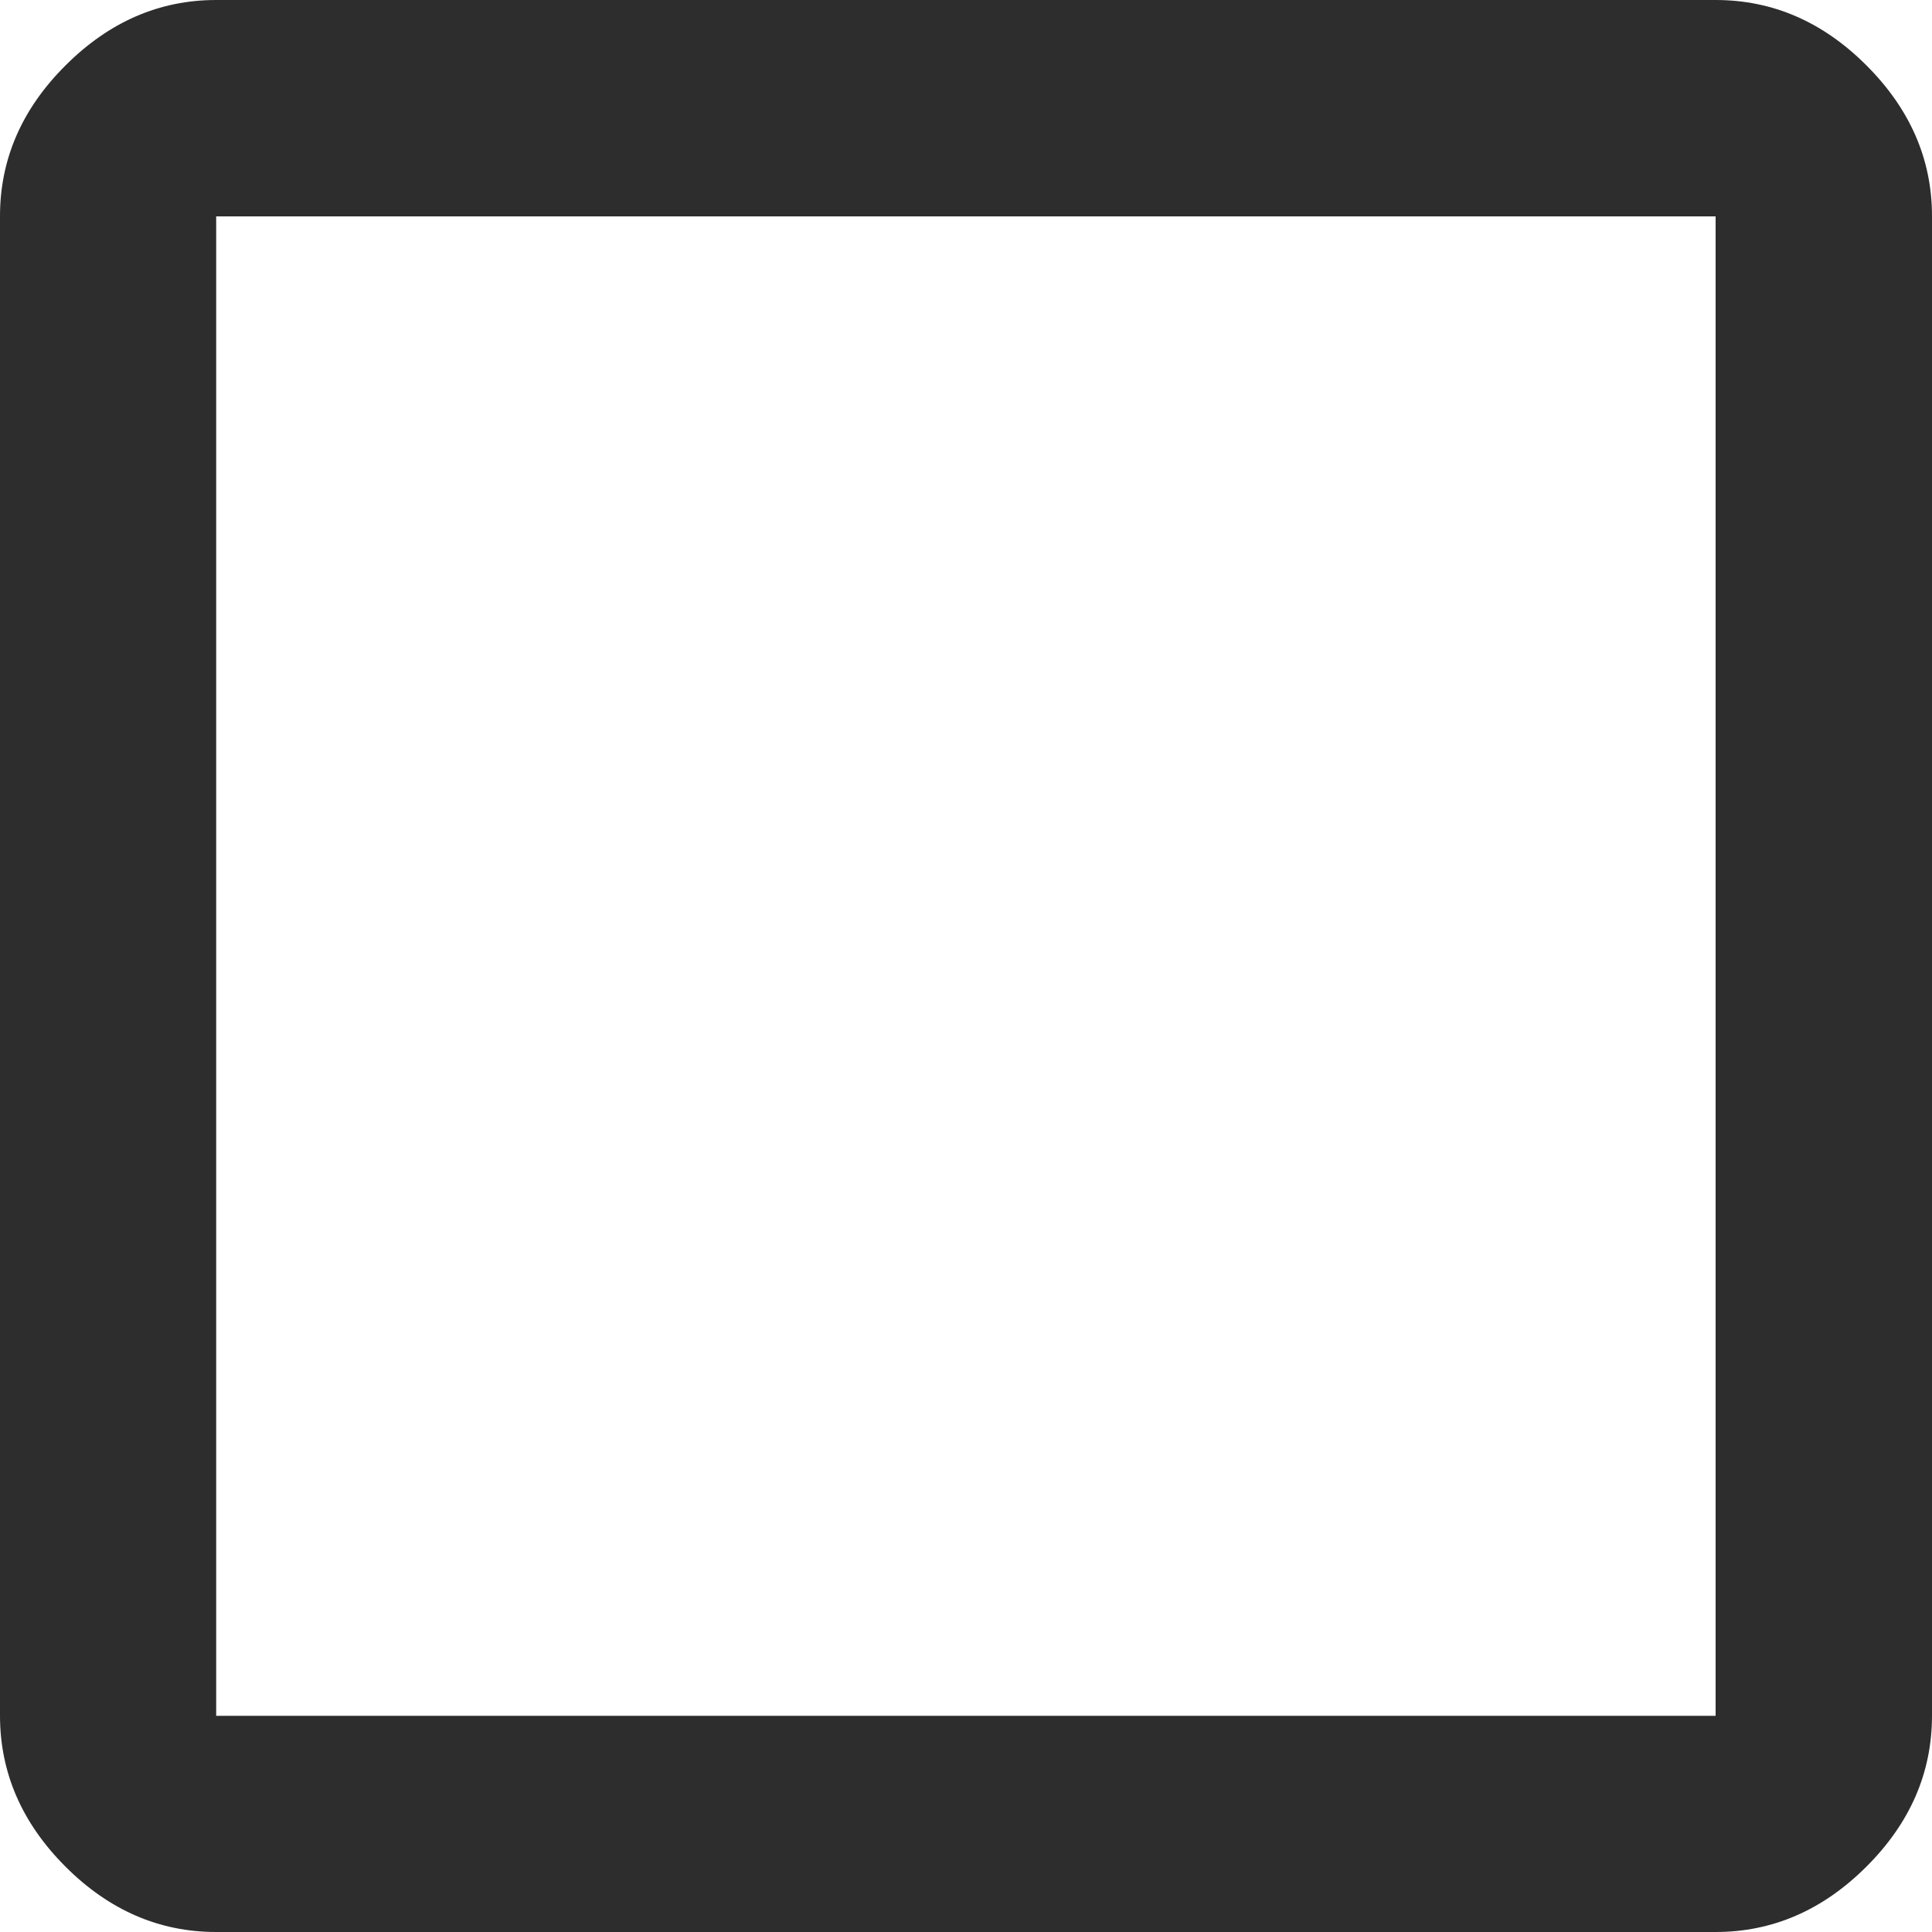
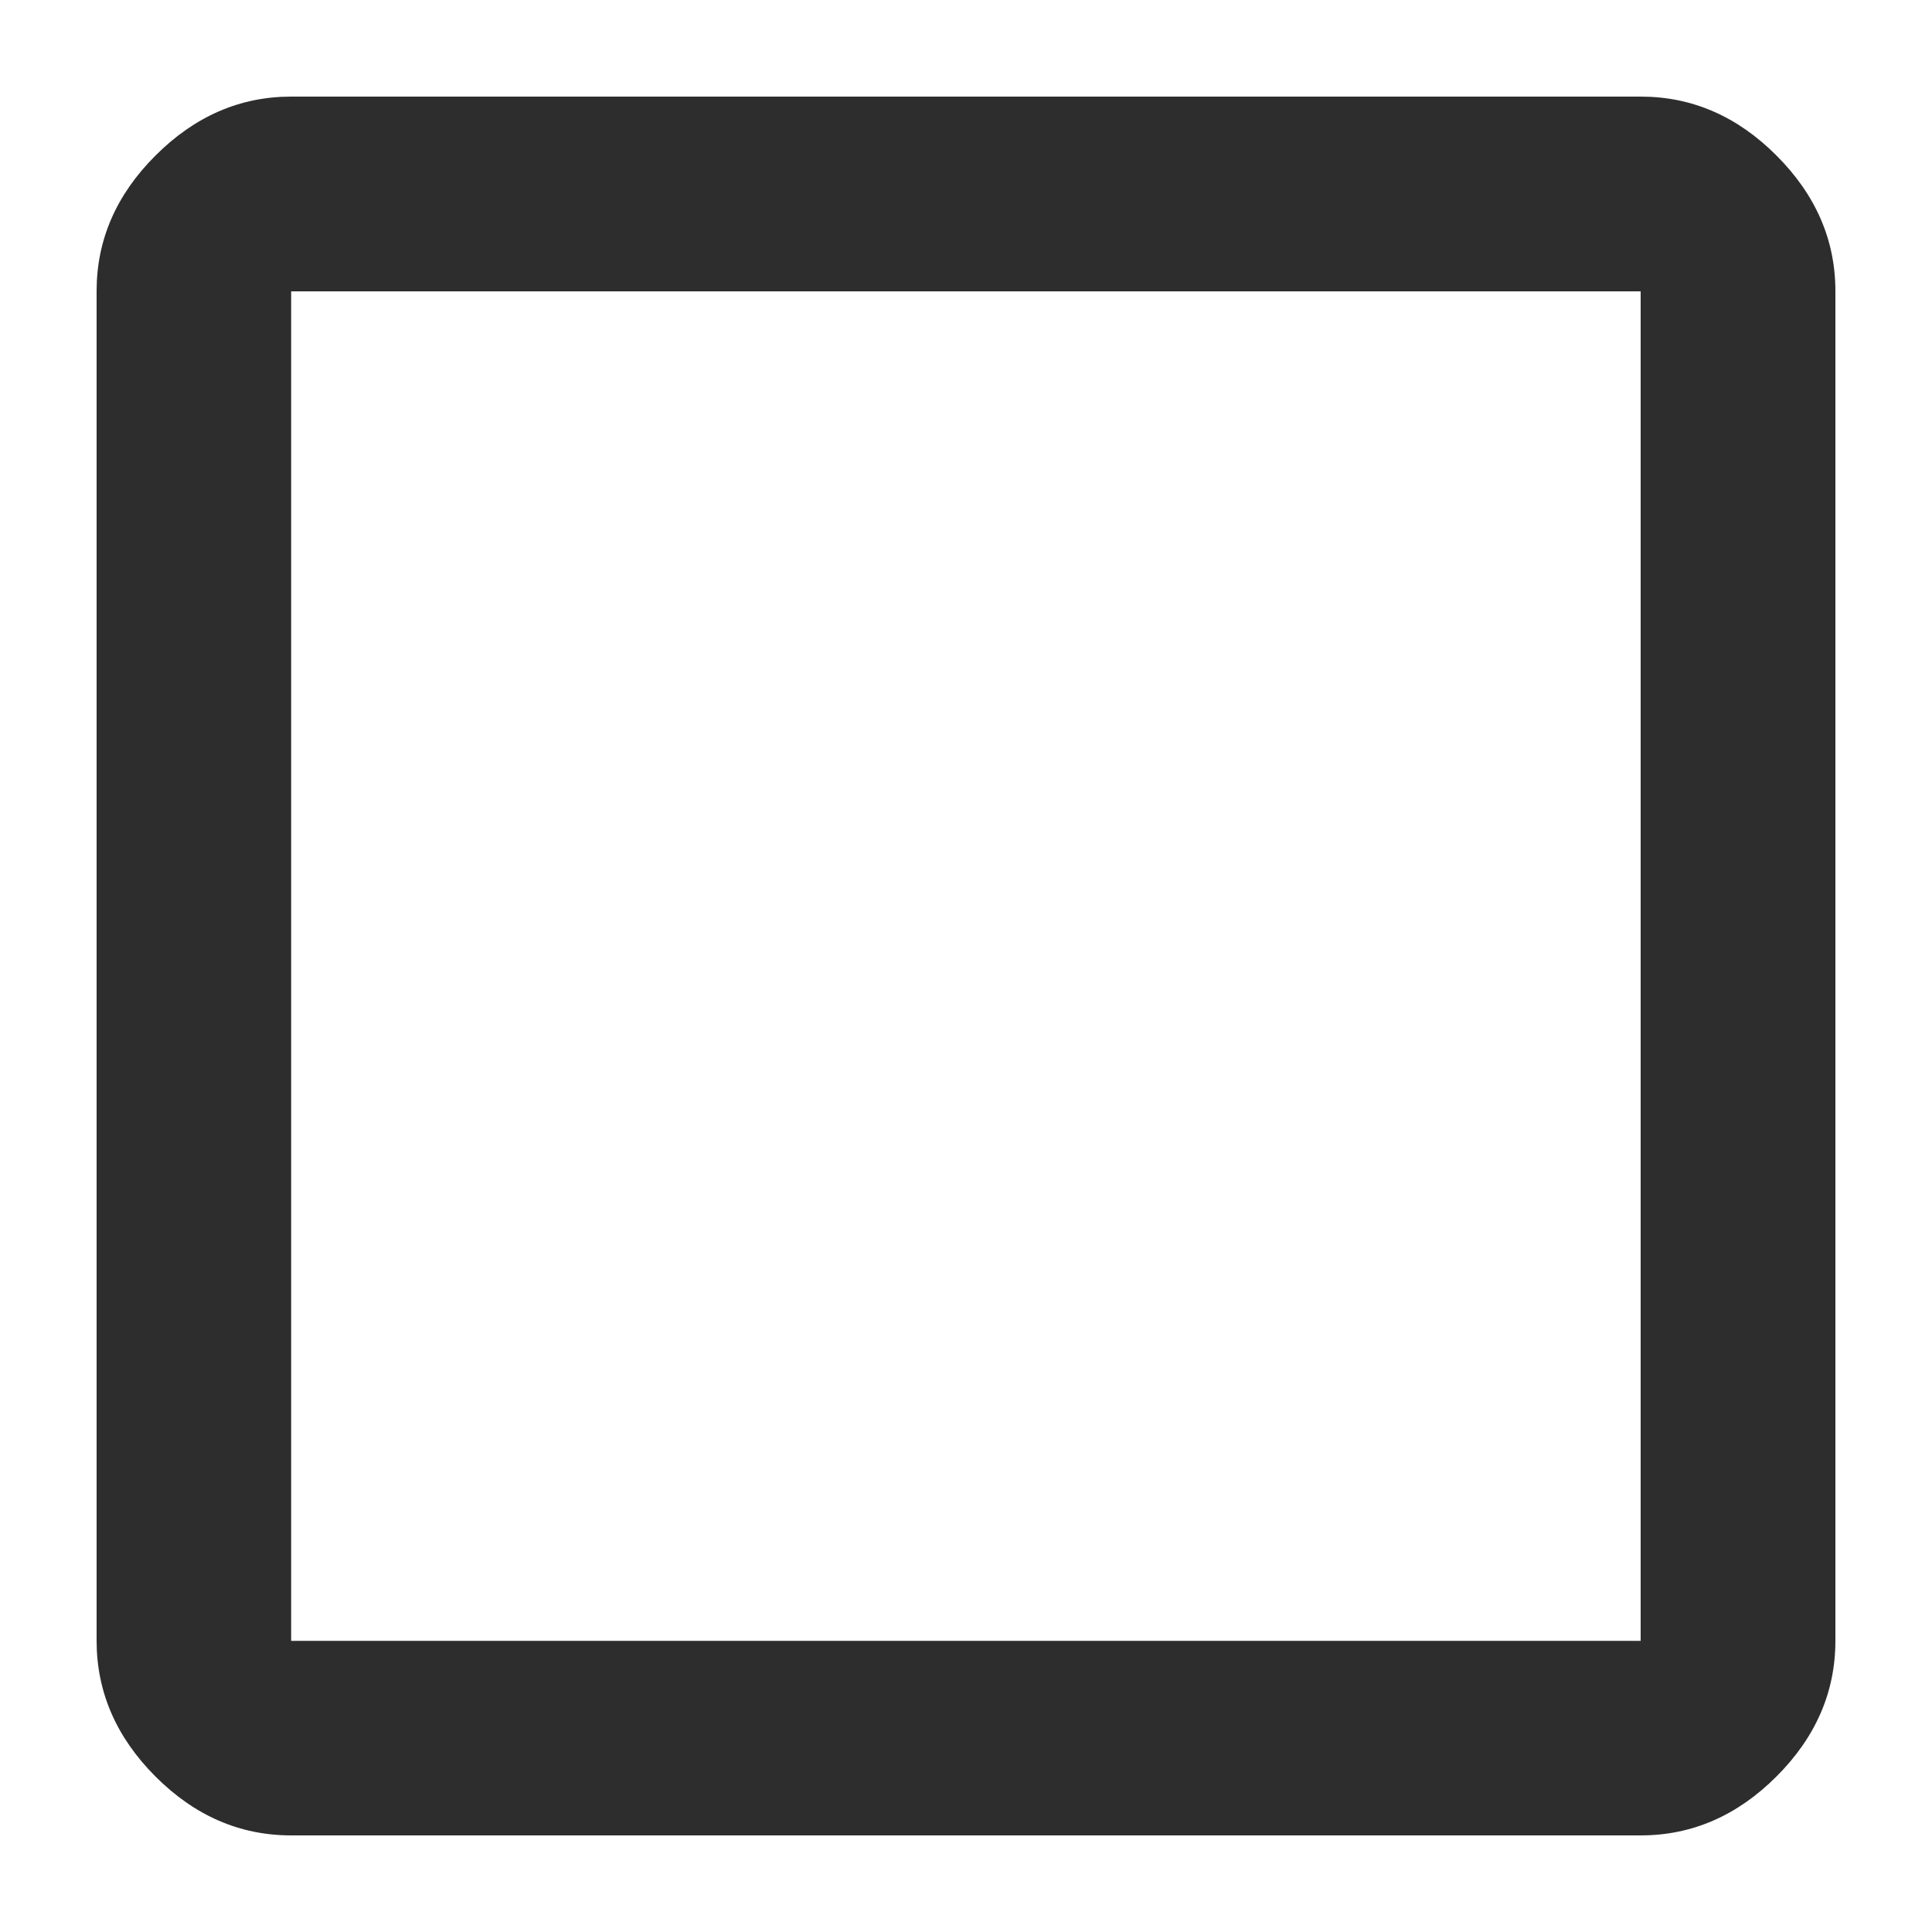
- <svg xmlns="http://www.w3.org/2000/svg" width="18" height="18" viewBox="0 0 18 18">
-   <path d="M15.984 0q.797 0 1.406.61.61.61.61 1.404v13.97q0 .797-.61 1.406-.61.61-1.406.61H2.014q-.796 0-1.405-.61Q0 16.78 0 15.984V2.014Q0 1.218.61.61 1.22 0 2.014 0h13.97zm0 2.016H2.014v13.97h13.97V2.017z" fill="#2d2d2d" />
+ <svg xmlns="http://www.w3.org/2000/svg" width="20" height="20" viewBox="0 0 20 20">
+   <path d="M16.984 1q.797 0 1.406.61.61.61.61 1.404v13.97q0 .797-.61 1.406-.61.61-1.406.61H3.014q-.796 0-1.405-.61Q1 17.78 1 16.984V3.014q0-.796.61-1.404Q2.22 1 3.014 1h13.97zm0 2.016H3.014v13.97h13.97V3.016z" fill="#2d2d2d" />
</svg>
